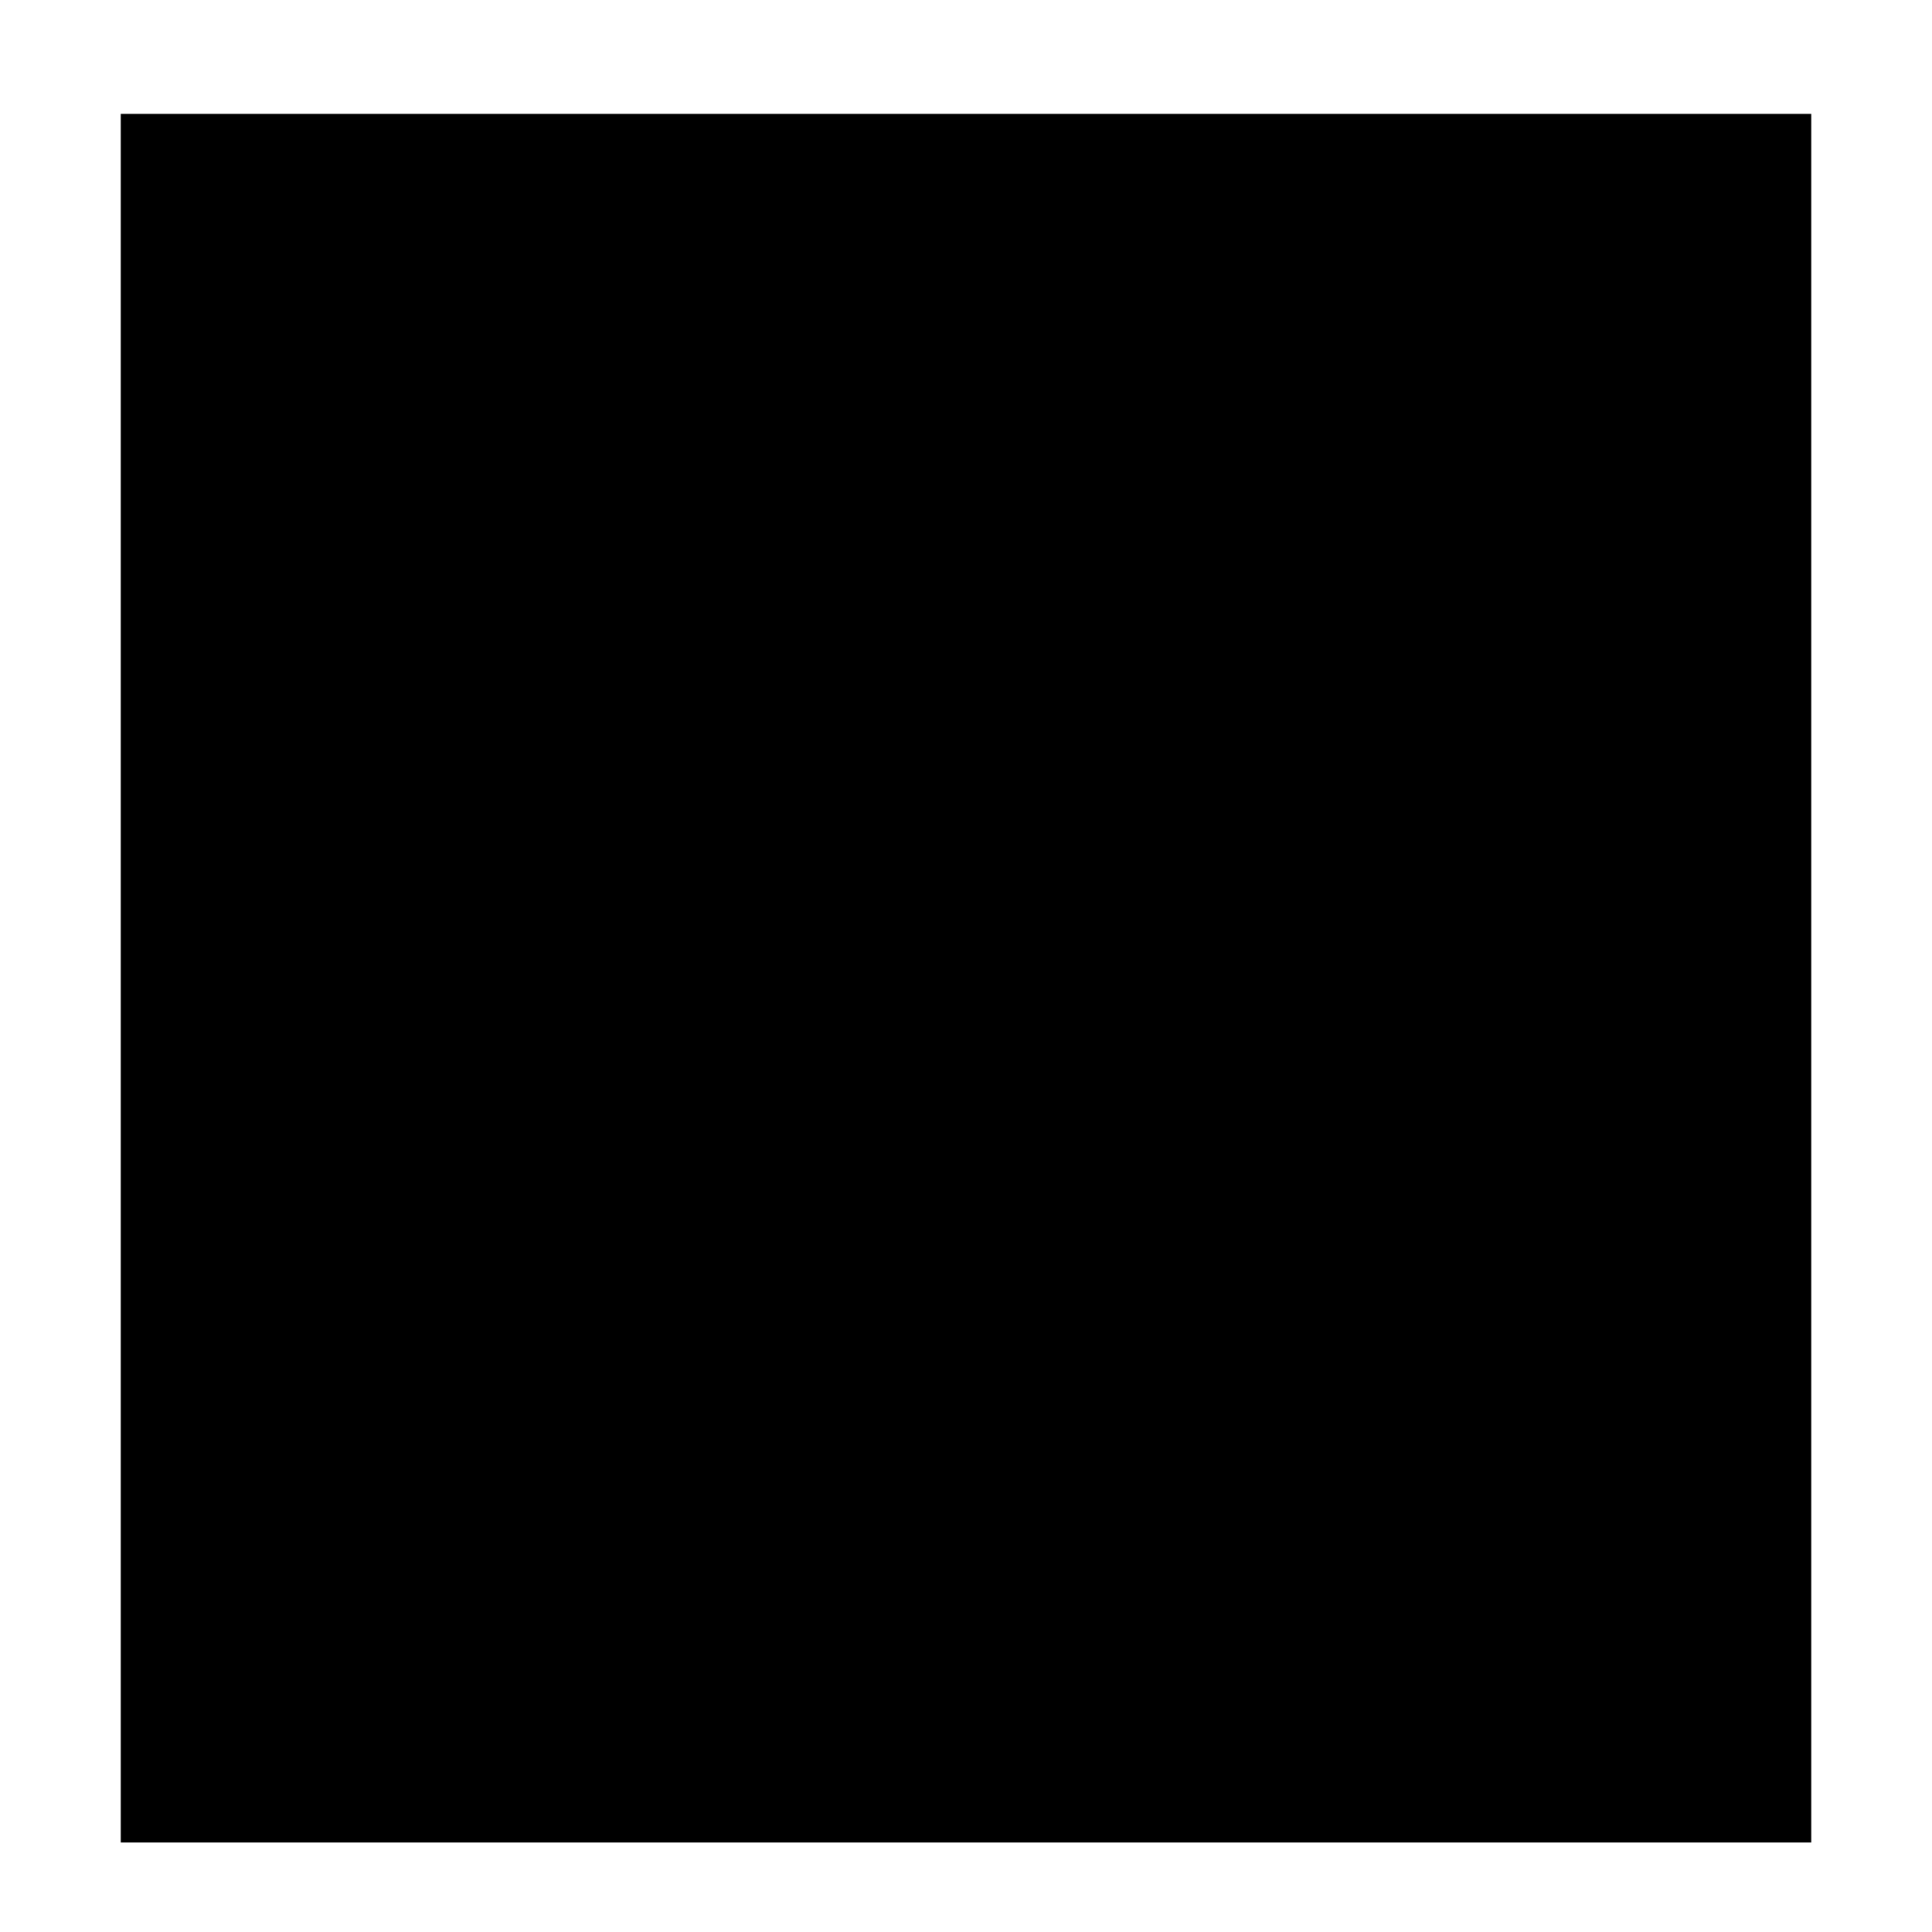
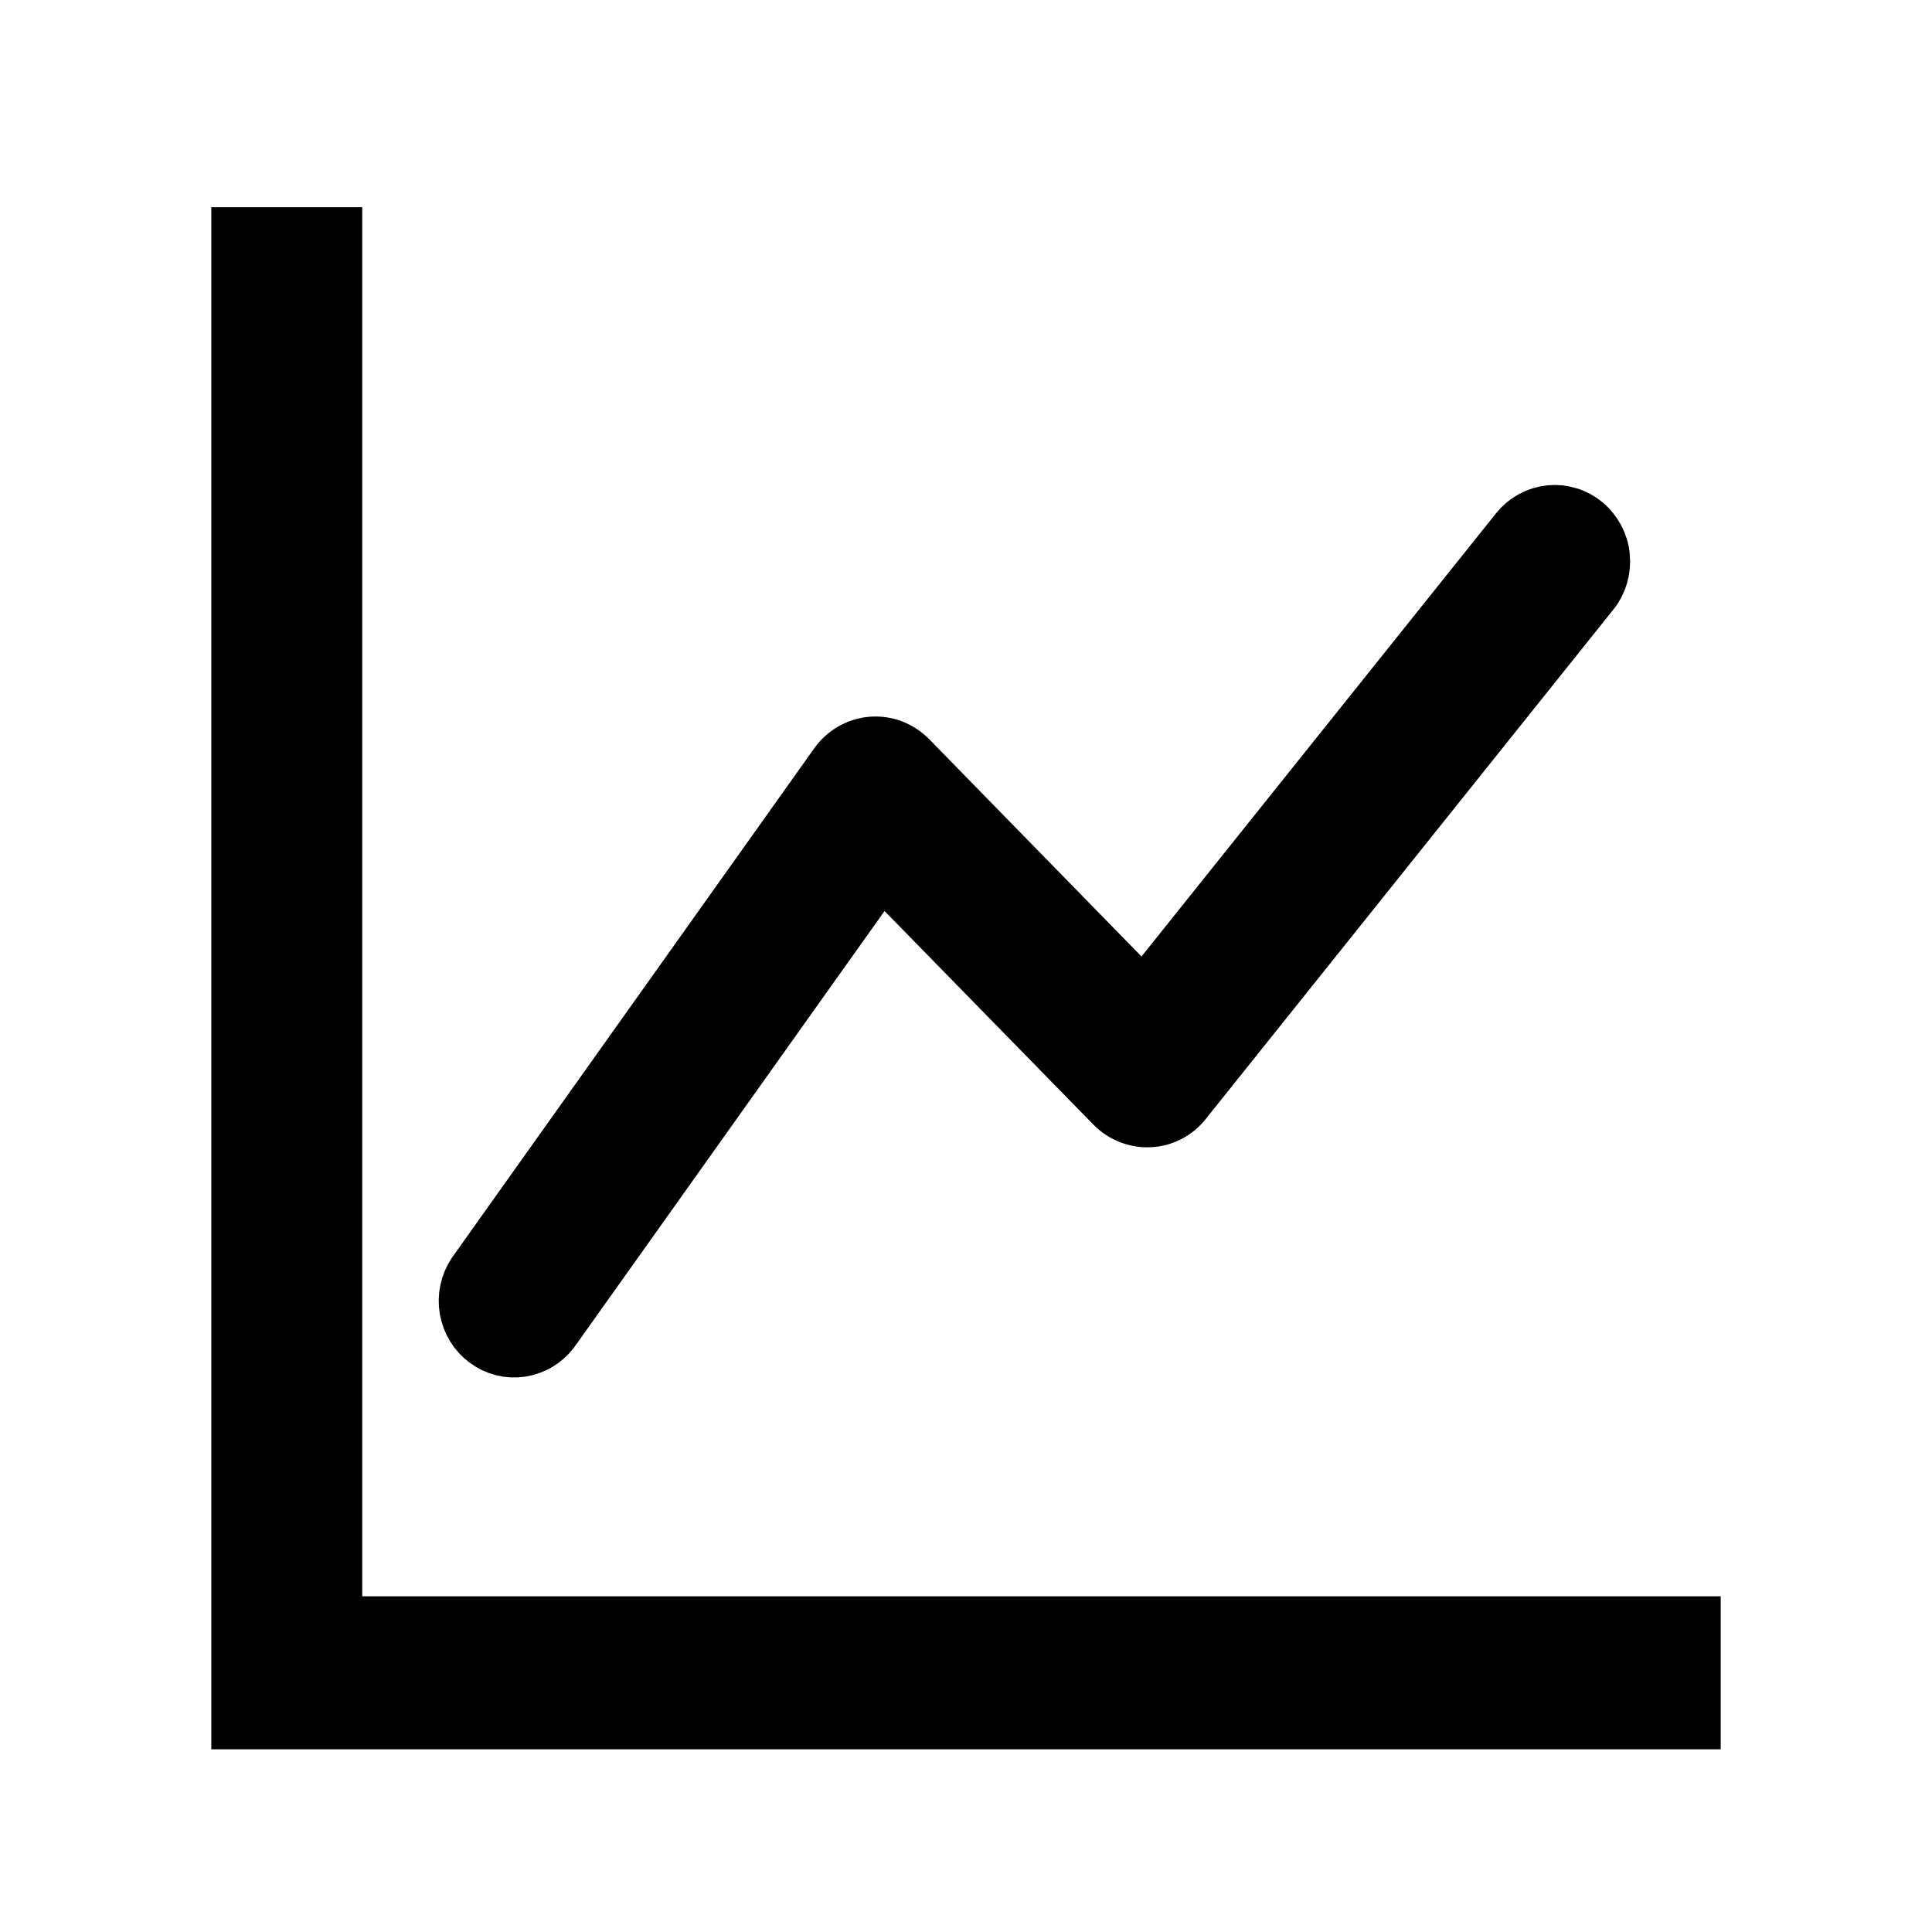
<svg xmlns="http://www.w3.org/2000/svg" width="22" height="22" viewBox="0 0 14 16" fill="none">
  <g style="mix-blend-mode:darken">
-     <rect y="0.943" width="14" height="14.316" fill="currentcolor" />
+     <rect y="0.943" fill="currentcolor" />
  </g>
  <path fill-rule="evenodd" clip-rule="evenodd" d="M1 1.966H1.75V13.47H13V14.237H1V1.966ZM12.113 4.353C12.151 4.385 12.182 4.425 12.206 4.469C12.229 4.513 12.244 4.562 12.248 4.612C12.253 4.662 12.248 4.713 12.234 4.761C12.22 4.809 12.197 4.854 12.165 4.893L8.79 9.111C8.757 9.153 8.716 9.187 8.669 9.211C8.622 9.235 8.571 9.249 8.519 9.251C8.467 9.254 8.414 9.245 8.366 9.226C8.317 9.207 8.272 9.178 8.235 9.14L6.295 7.156L3.553 11.011C3.493 11.089 3.406 11.14 3.31 11.154C3.214 11.168 3.116 11.143 3.038 11.084C2.959 11.026 2.906 10.938 2.889 10.841C2.872 10.743 2.893 10.643 2.947 10.56L5.947 6.342C5.979 6.297 6.02 6.26 6.067 6.233C6.114 6.206 6.167 6.189 6.221 6.185C6.275 6.181 6.329 6.188 6.38 6.207C6.431 6.227 6.477 6.257 6.516 6.296L8.472 8.298L11.585 4.407C11.616 4.368 11.654 4.336 11.698 4.312C11.741 4.288 11.789 4.273 11.838 4.268C11.887 4.263 11.936 4.268 11.984 4.283C12.031 4.297 12.075 4.321 12.113 4.353Z" fill="currentcolor" stroke="currentcolor" stroke-width="0.5" />
</svg>
